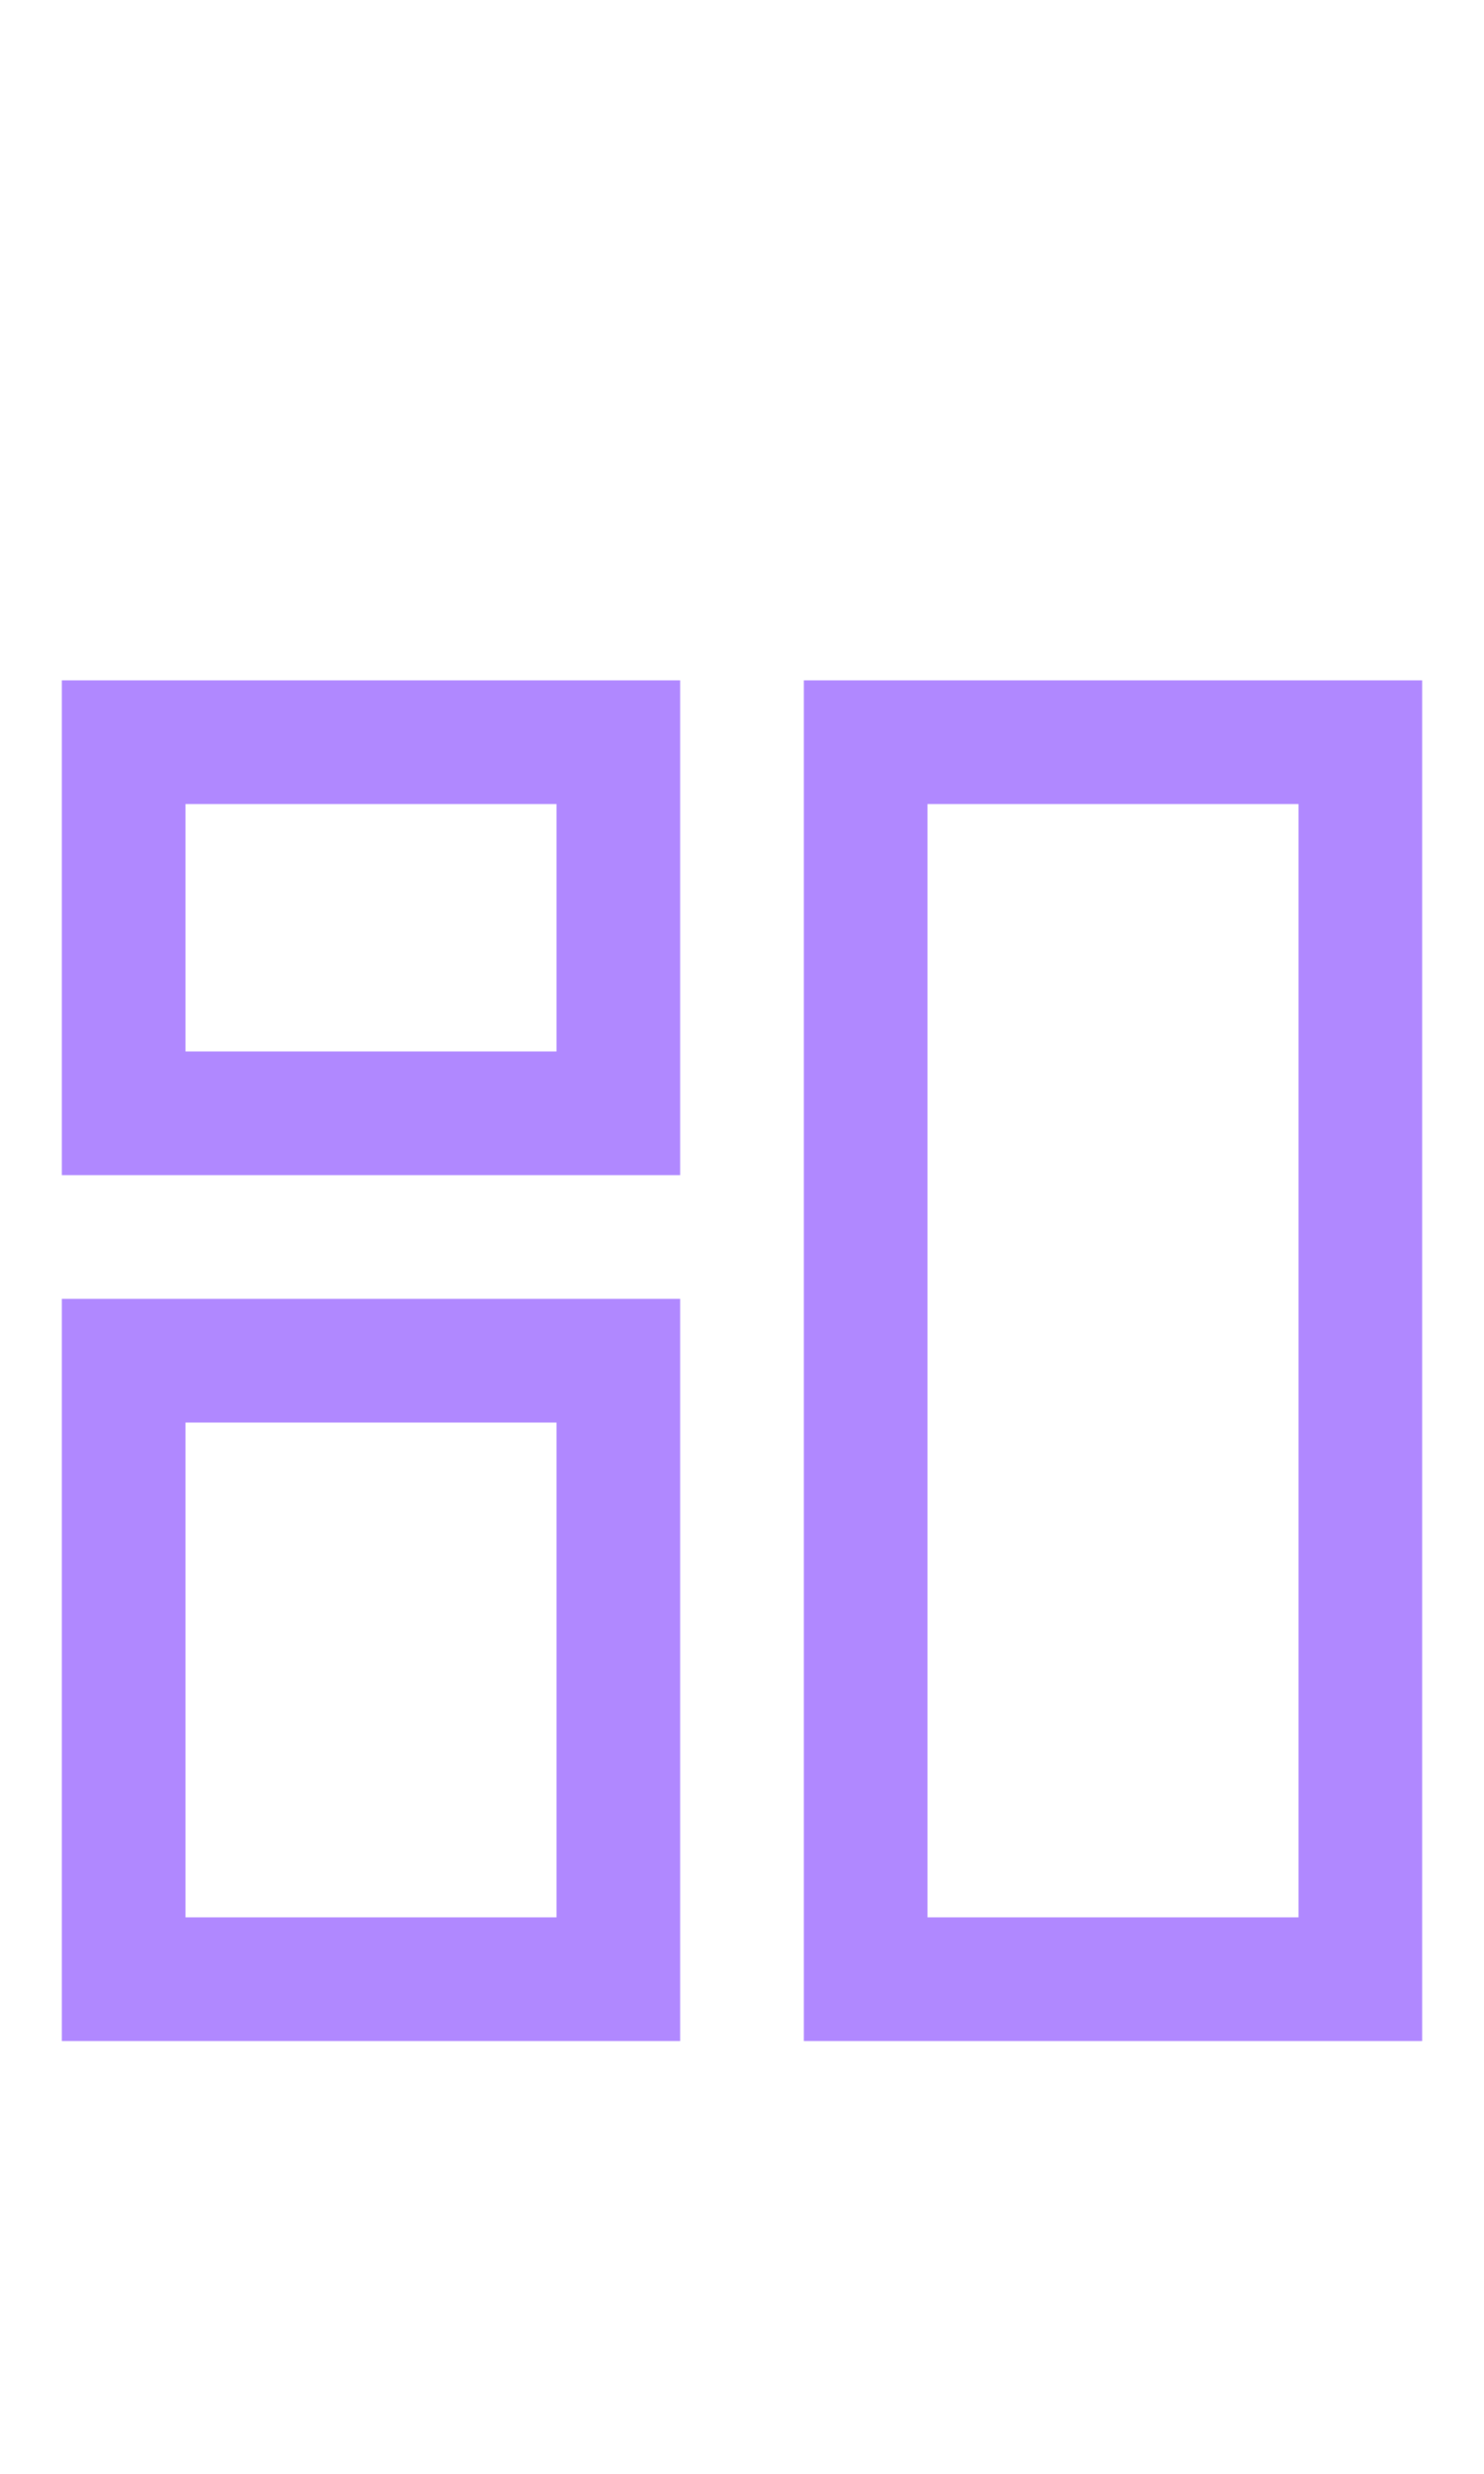
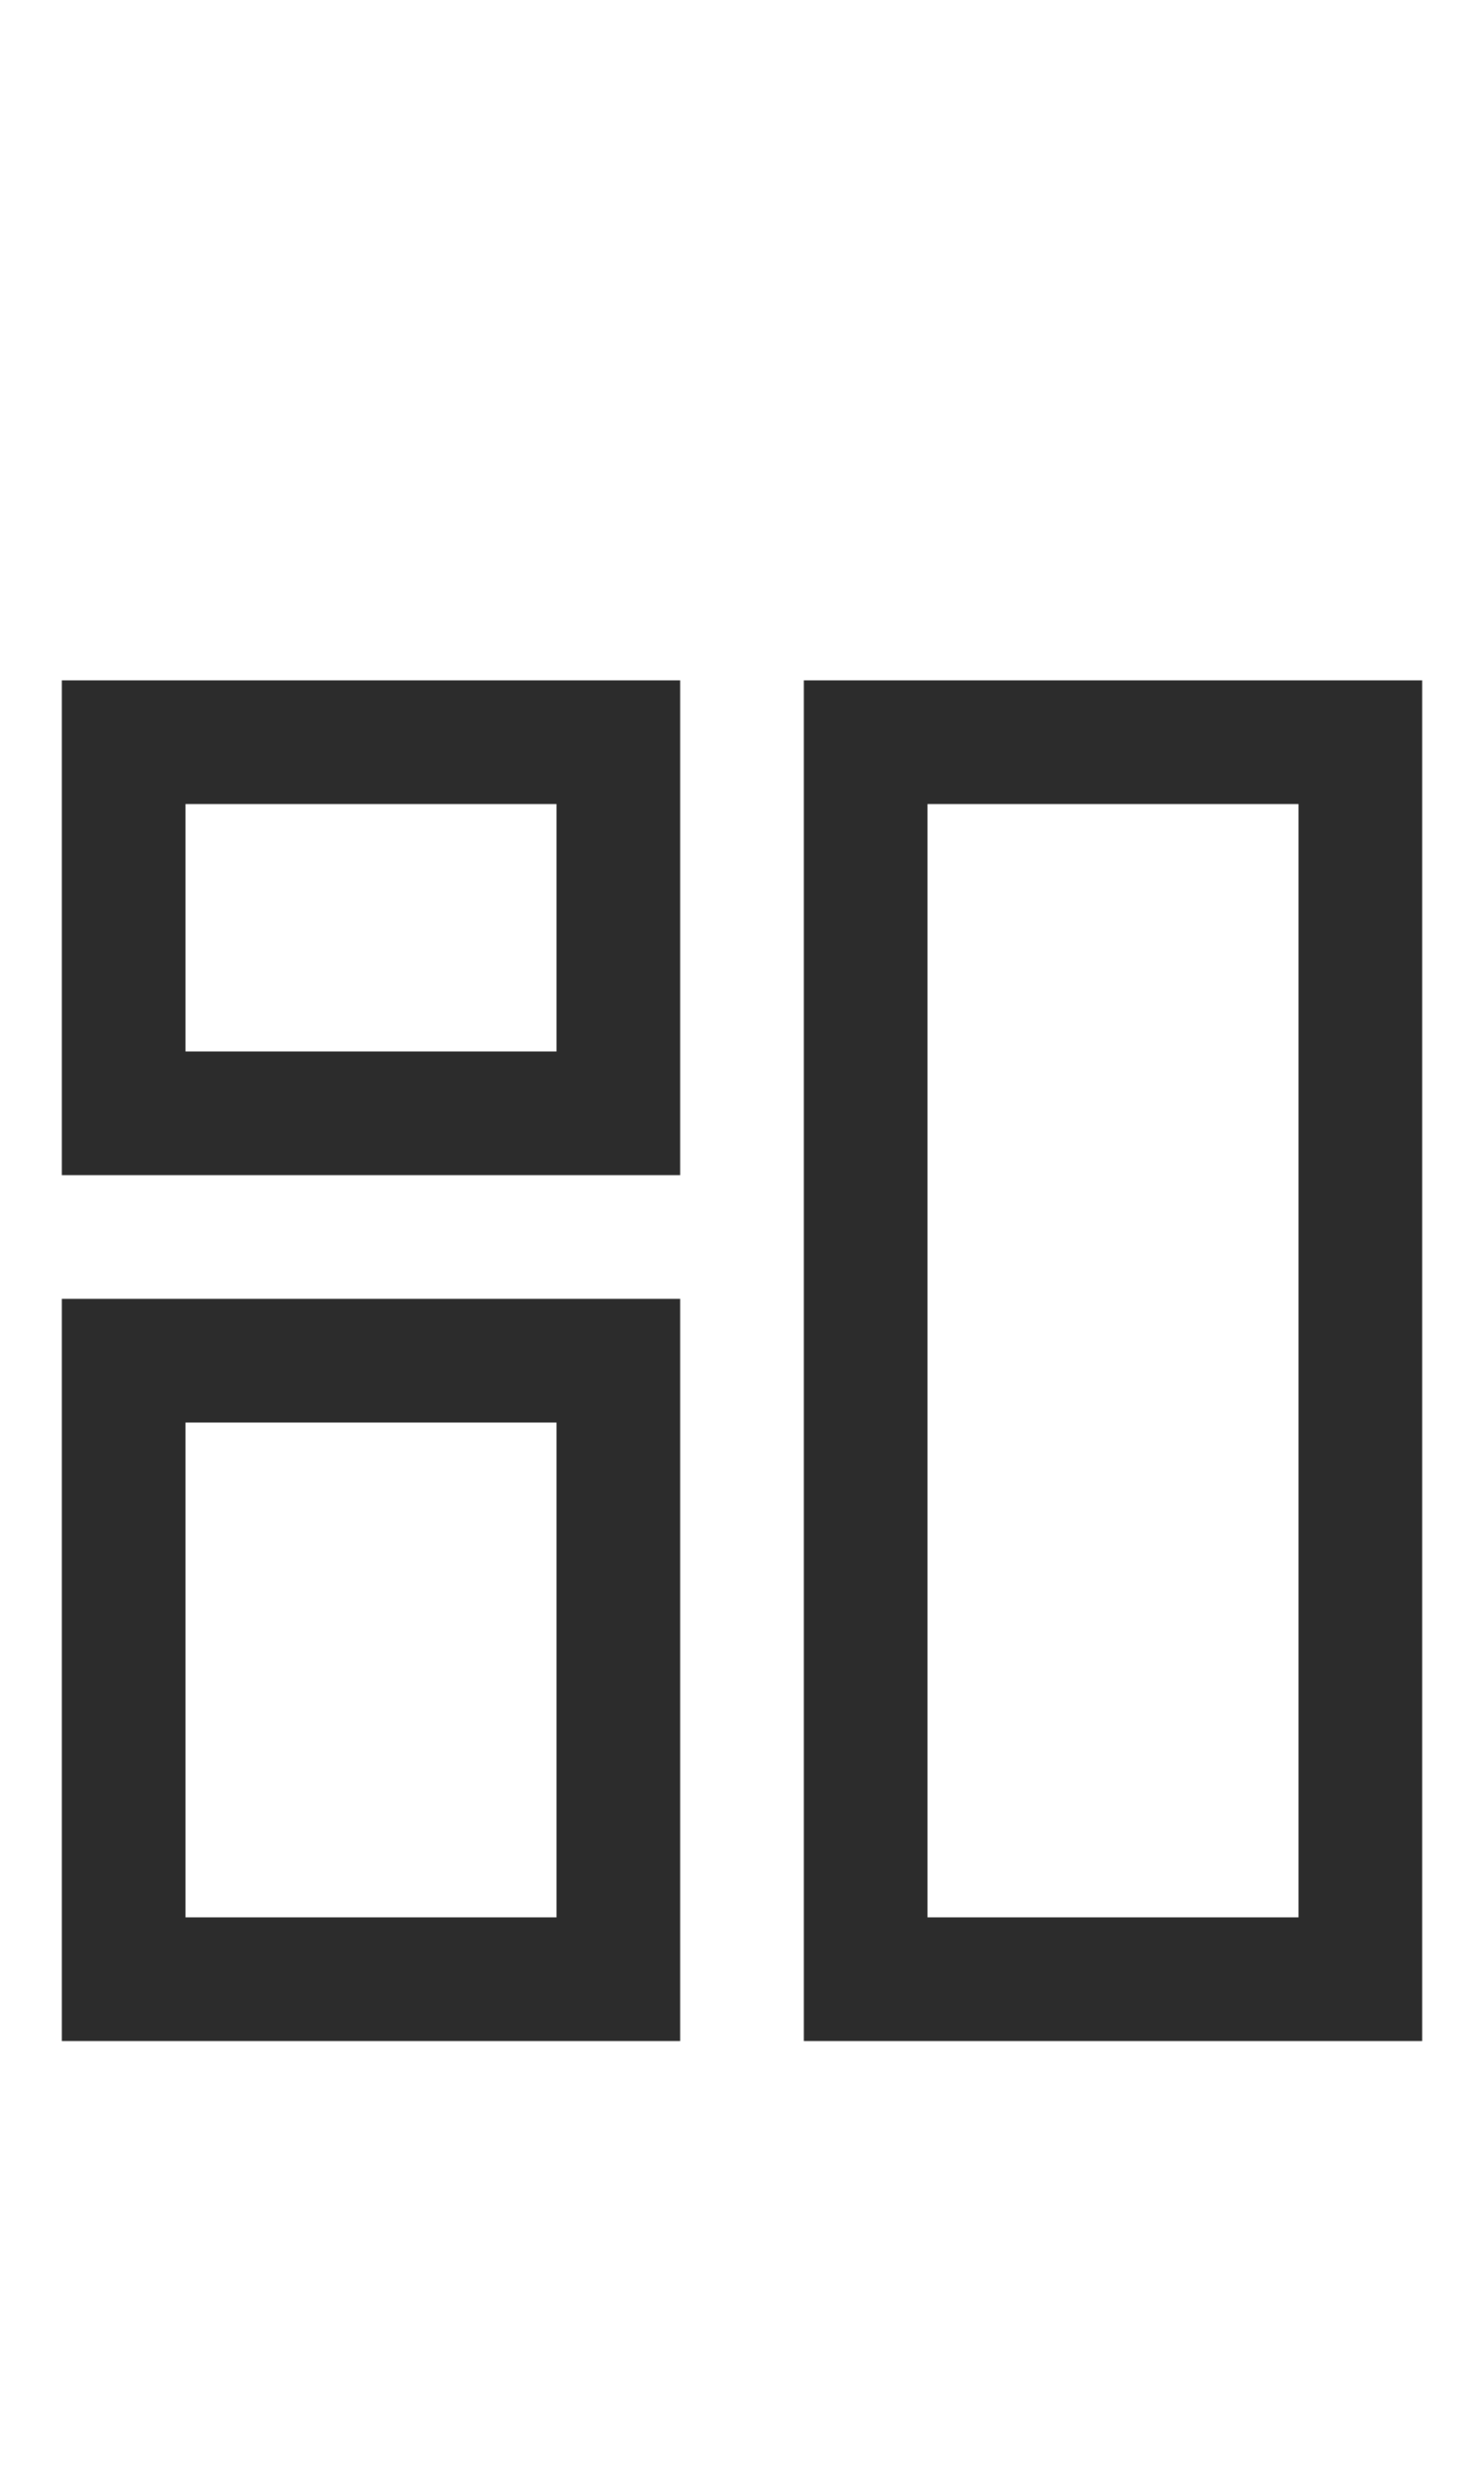
<svg xmlns="http://www.w3.org/2000/svg" width="24px" height="40px" viewBox="0 0 24 40" version="1.1">
  <g id="Dashboard" stroke="none" stroke-width="1" fill="none" fill-rule="evenodd">
-     <g id="Group" transform="translate(1, 11)" fill="#B088FF" fill-rule="nonzero">
+     <g id="Group" transform="translate(1, 11)" fill="#2c2c2c" fill-rule="nonzero">
      <g id="Group_8812">
        <path d="M10,8 L0,8 L0,0 L10,0 L10,8 Z M2,6 L8,6 L8,2 L2,2 L2,6 Z" id="Path_18866" />
      </g>
      <g id="Group_8813" transform="translate(12, 0)">
        <path d="M10,22 L0,22 L0,0 L10,0 L10,22 Z M2,20 L8,20 L8,2 L2,2 L2,20 Z" id="Path_18867" />
      </g>
      <g id="Group_8814" transform="translate(0, 10)">
        <path d="M10,12 L0,12 L0,0 L10,0 L10,12 Z M2,10 L8,10 L8,2 L2,2 L2,10 Z" id="Path_18868" />
      </g>
    </g>
  </g>
</svg>
